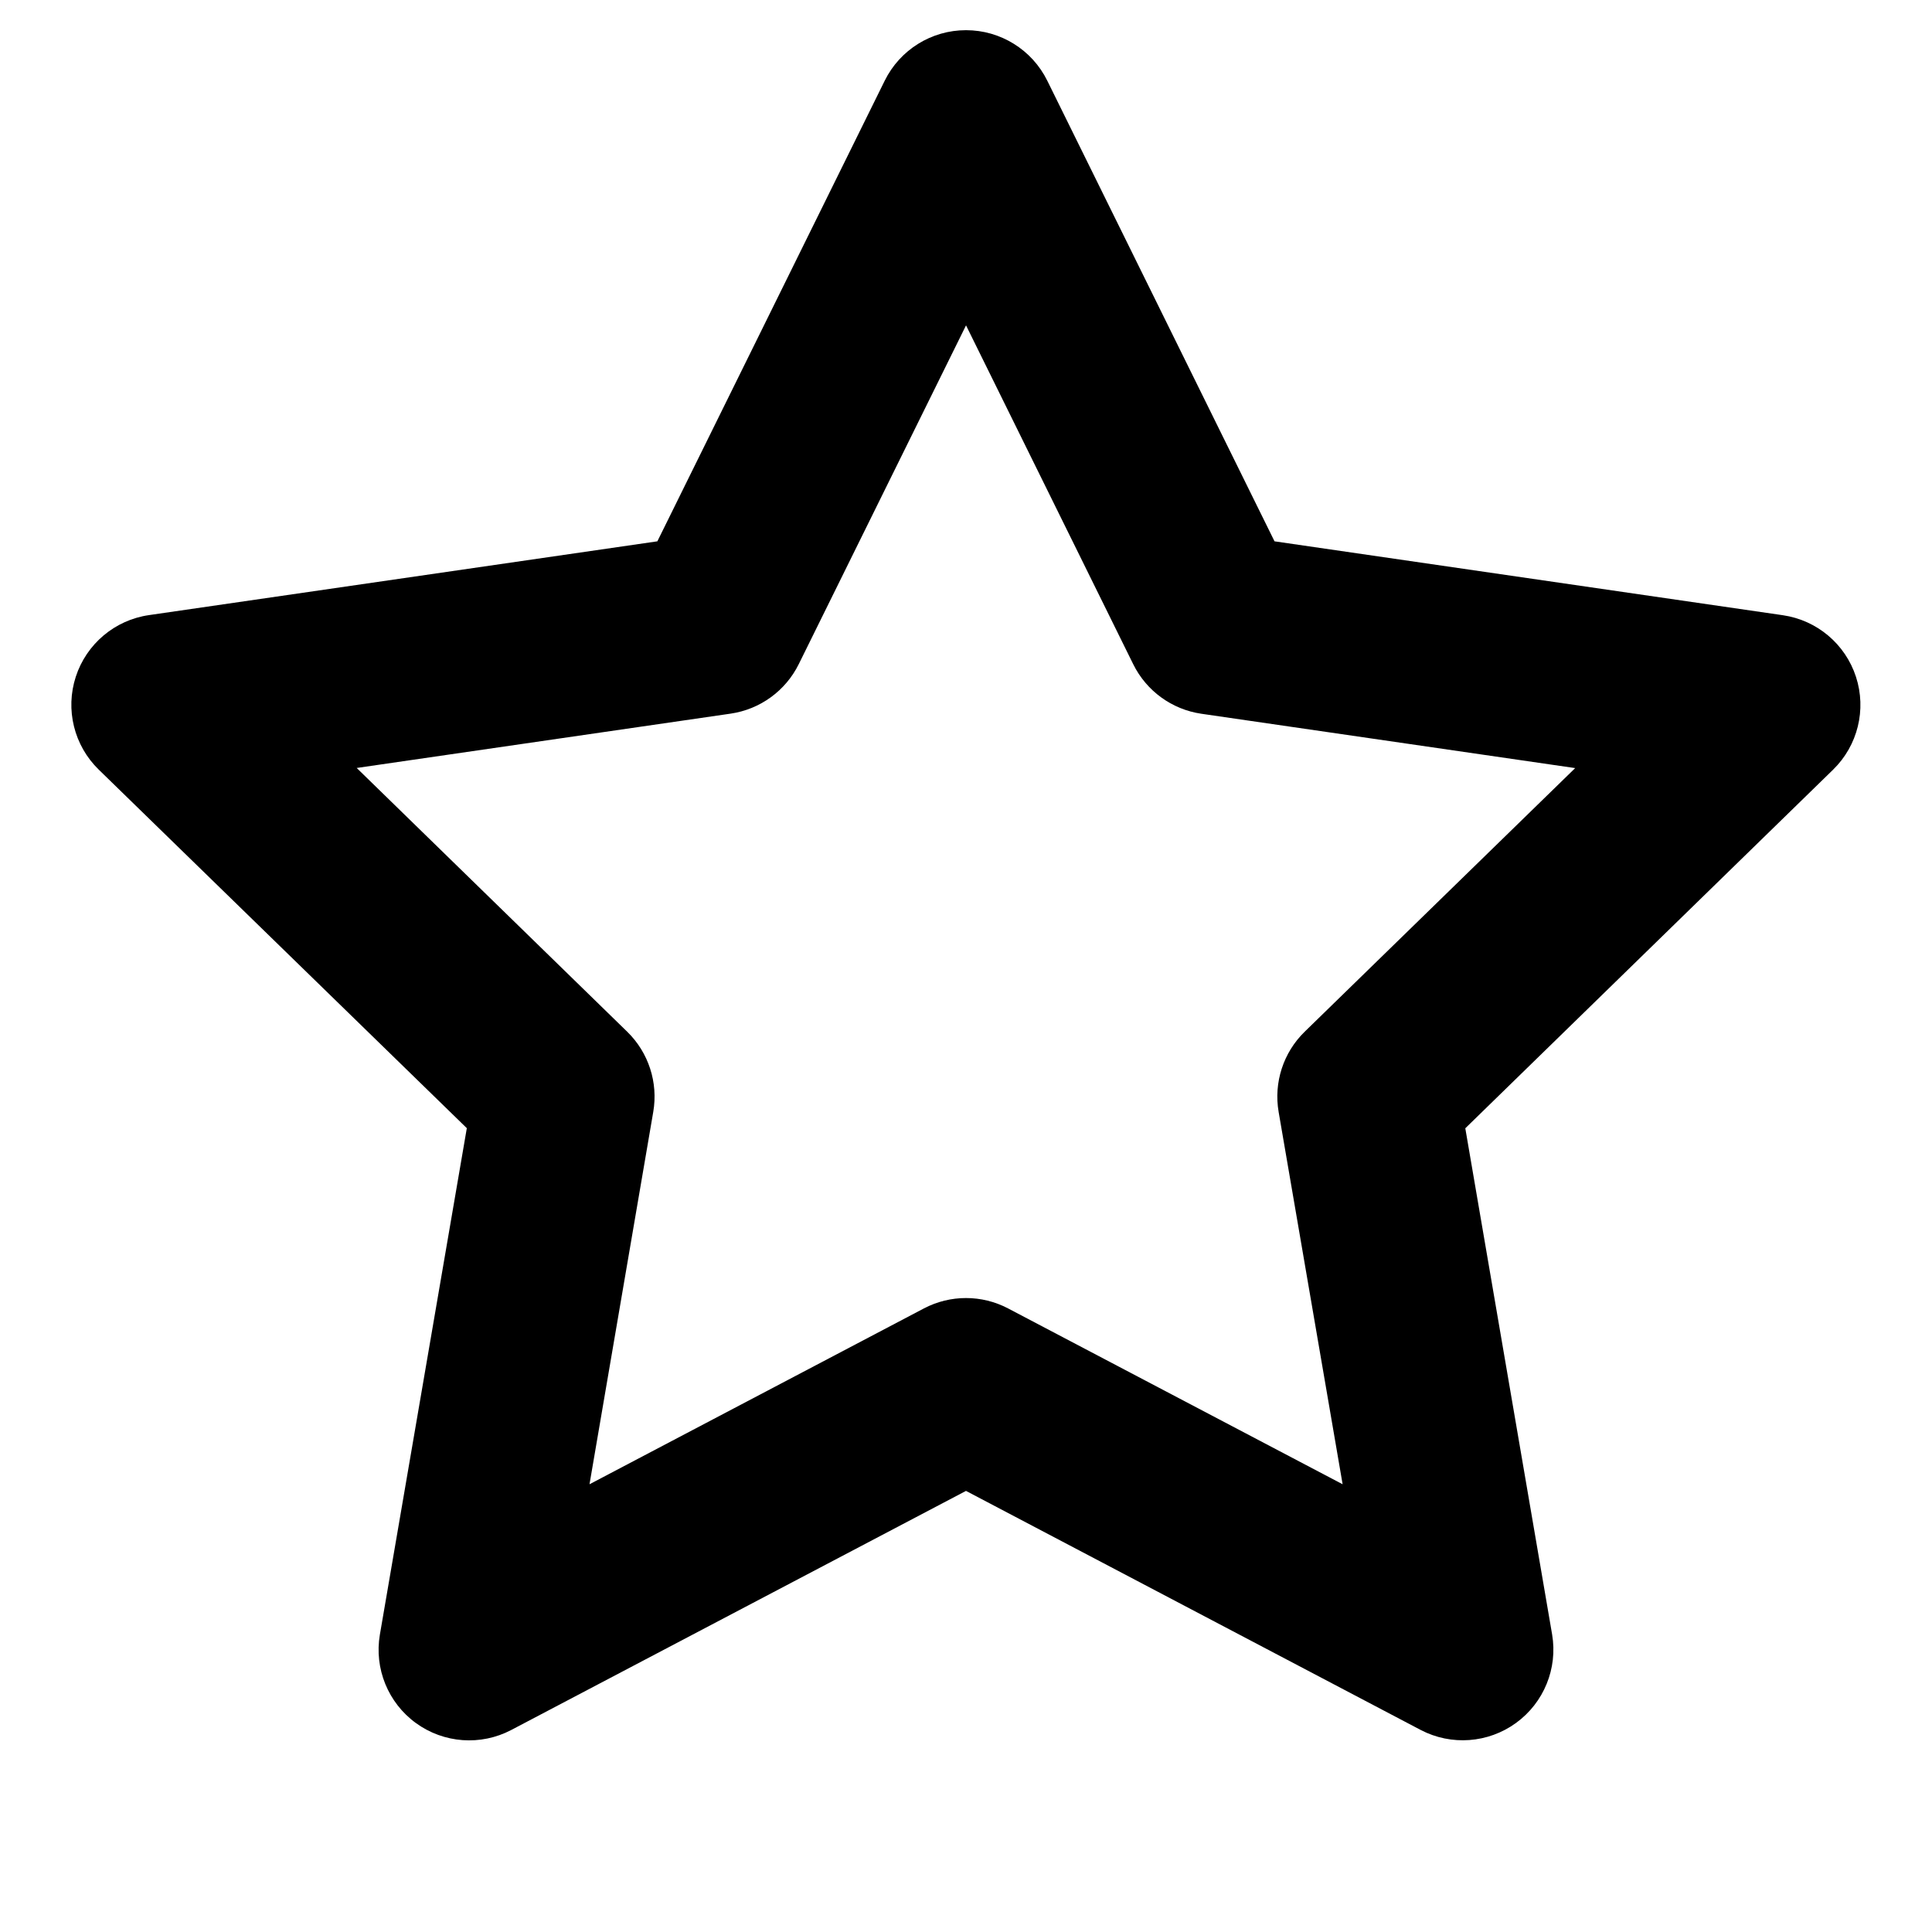
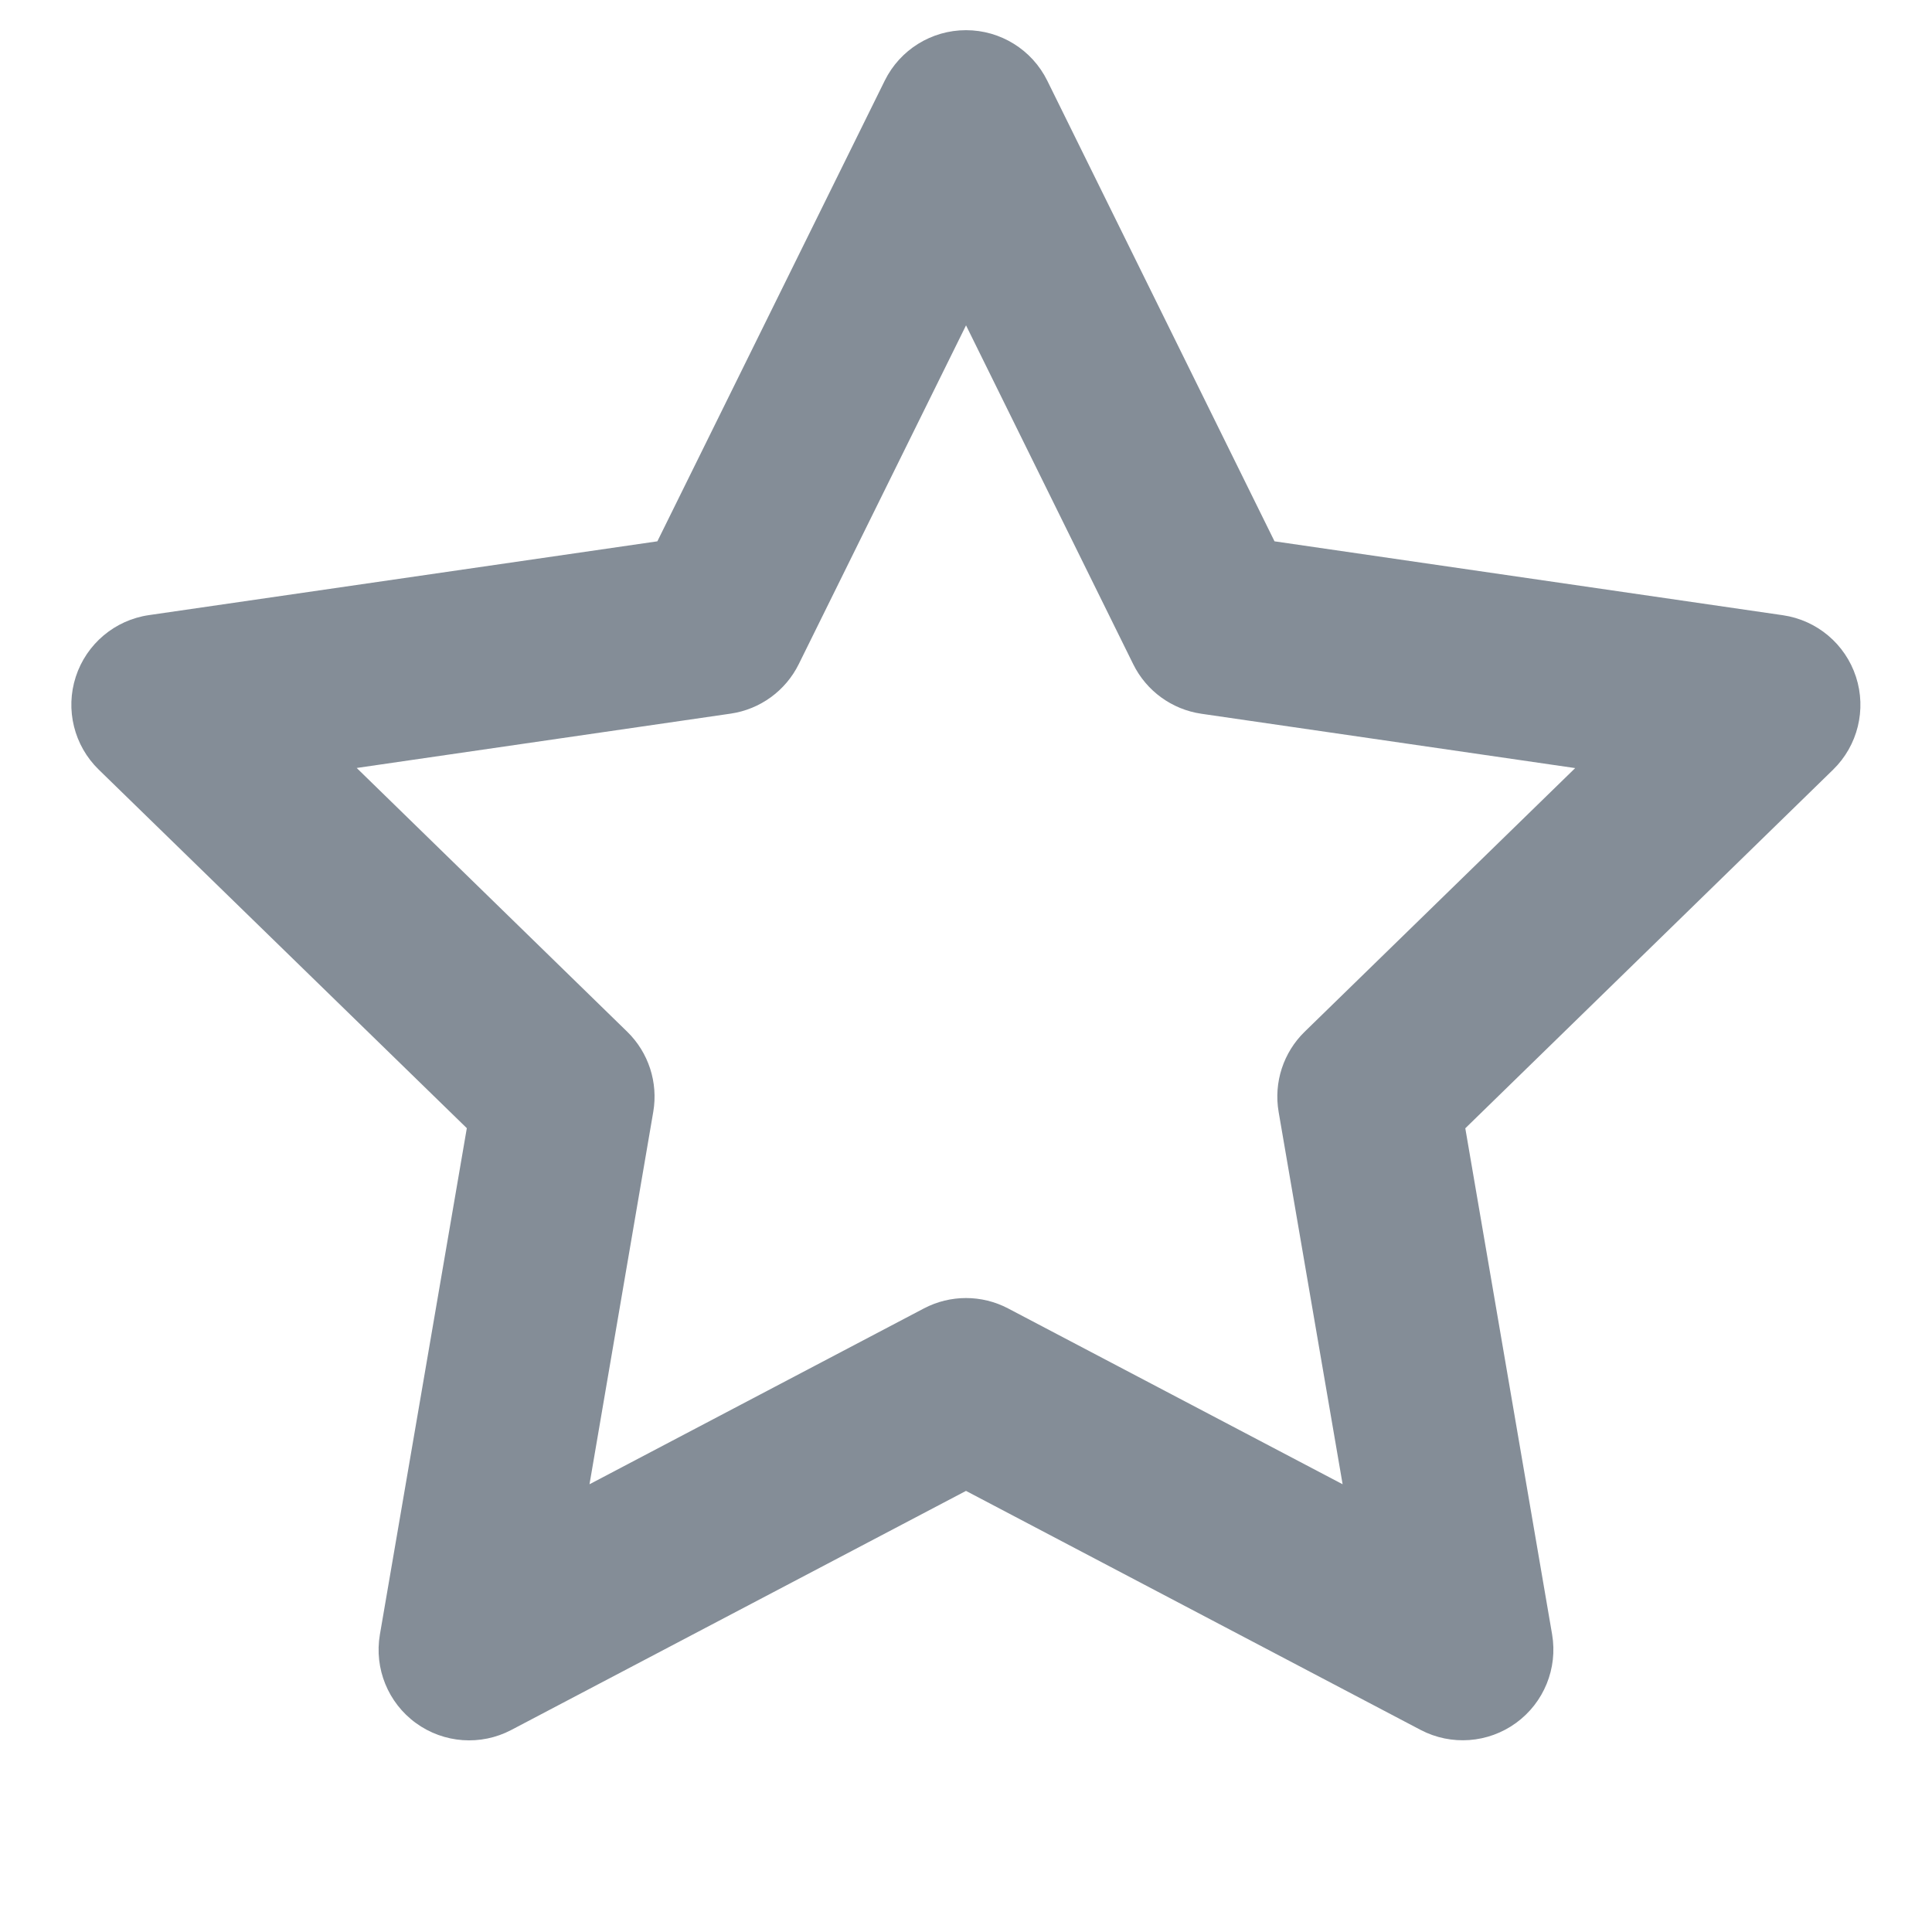
<svg xmlns="http://www.w3.org/2000/svg" role="img" viewBox="0 0 16 16">
-   <path d="M8 .25a.75.75 0 0 1 .673.418l1.882 3.815 4.21.612a.75.75 0 0 1 .416 1.279l-3.046 2.97.719 4.192a.751.751 0 0 1-1.088.791L8 12.347l-3.766 1.98a.75.75 0 0 1-1.088-.79l.72-4.194L.818 6.374a.75.75 0 0 1 .416-1.28l4.21-.611L7.327.668A.75.75 0 0 1 8 .25Zm0 2.445L6.615 5.5a.75.75 0 0 1-.564.41l-3.097.45 2.24 2.184a.75.75 0 0 1 .216.664l-.528 3.084 2.769-1.456a.75.75 0 0 1 .698 0l2.77 1.456-.53-3.084a.75.75 0 0 1 .216-.664l2.24-2.183-3.096-.45a.75.75 0 0 1-.564-.41L8 2.694Z" />
+   <path d="M8 .25a.75.75 0 0 1 .673.418l1.882 3.815 4.21.612a.75.75 0 0 1 .416 1.279l-3.046 2.97.719 4.192a.751.751 0 0 1-1.088.791L8 12.347l-3.766 1.98a.75.75 0 0 1-1.088-.79l.72-4.194L.818 6.374a.75.75 0 0 1 .416-1.28l4.21-.611L7.327.668A.75.75 0 0 1 8 .25Zm0 2.445L6.615 5.5a.75.75 0 0 1-.564.41l-3.097.45 2.24 2.184a.75.75 0 0 1 .216.664l-.528 3.084 2.769-1.456a.75.75 0 0 1 .698 0l2.77 1.456-.53-3.084a.75.75 0 0 1 .216-.664l2.24-2.183-3.096-.45a.75.75 0 0 1-.564-.41L8 2.694Z" fill="#848D97" />
</svg>
